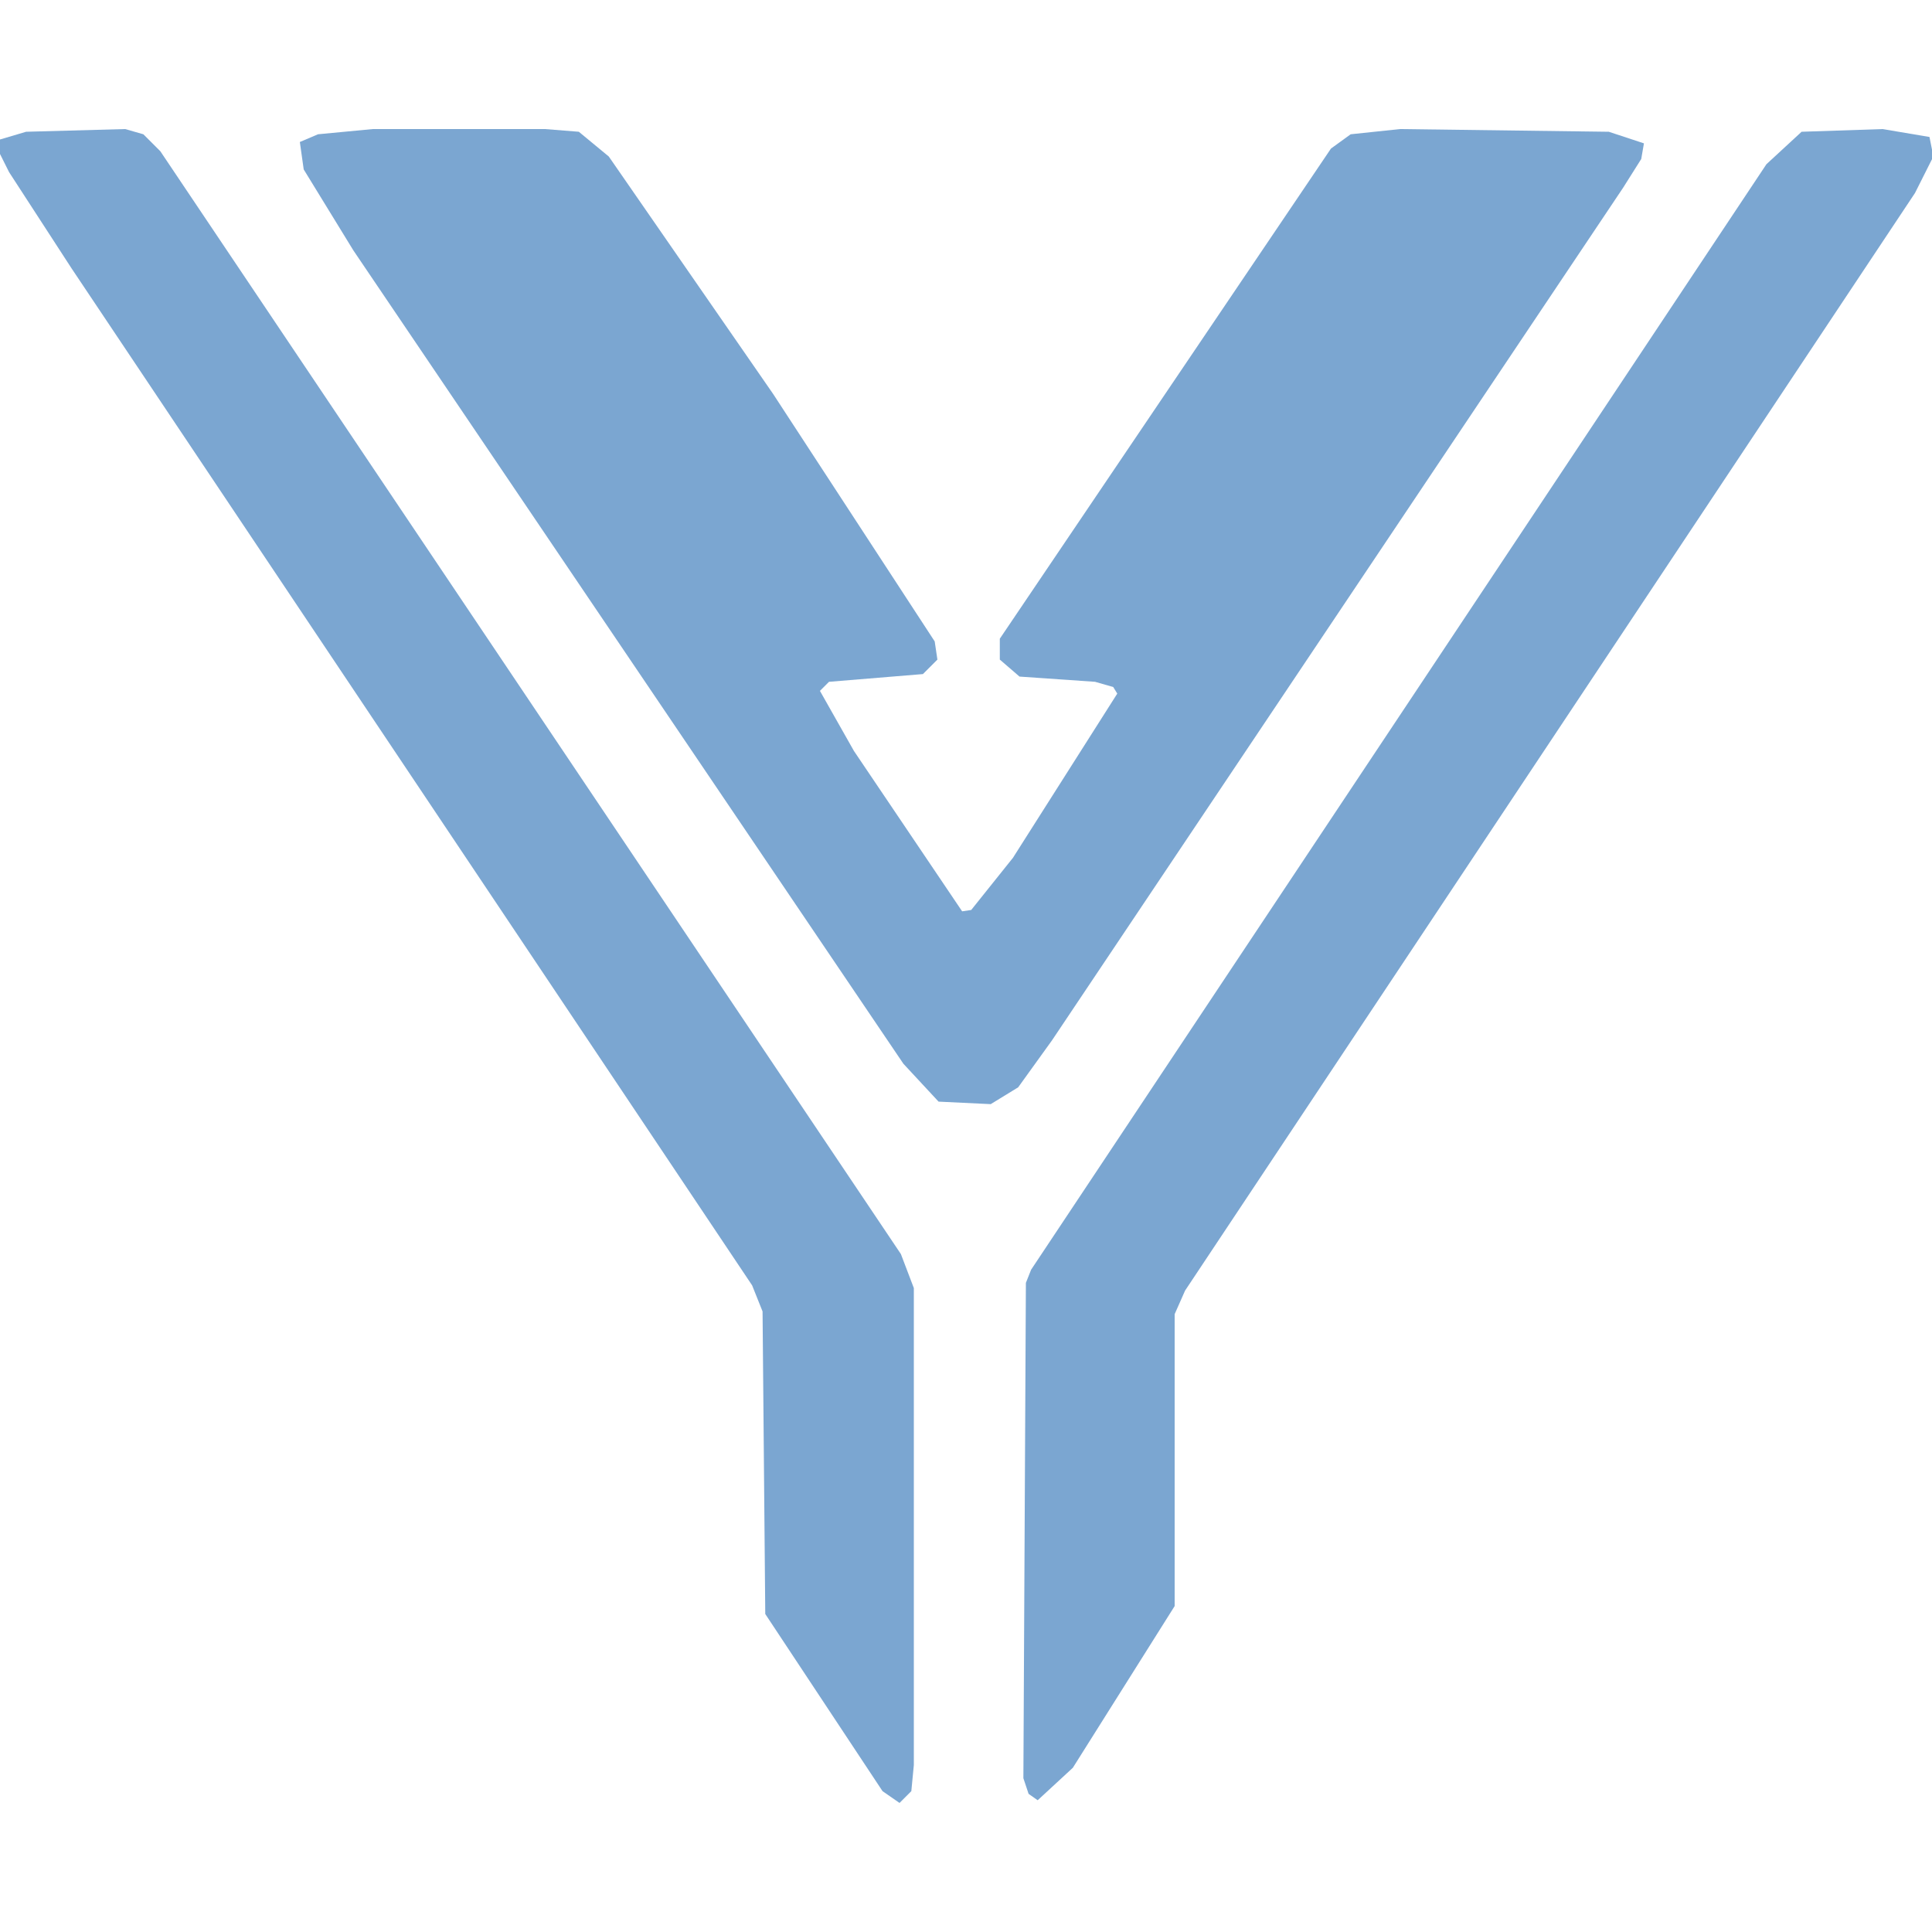
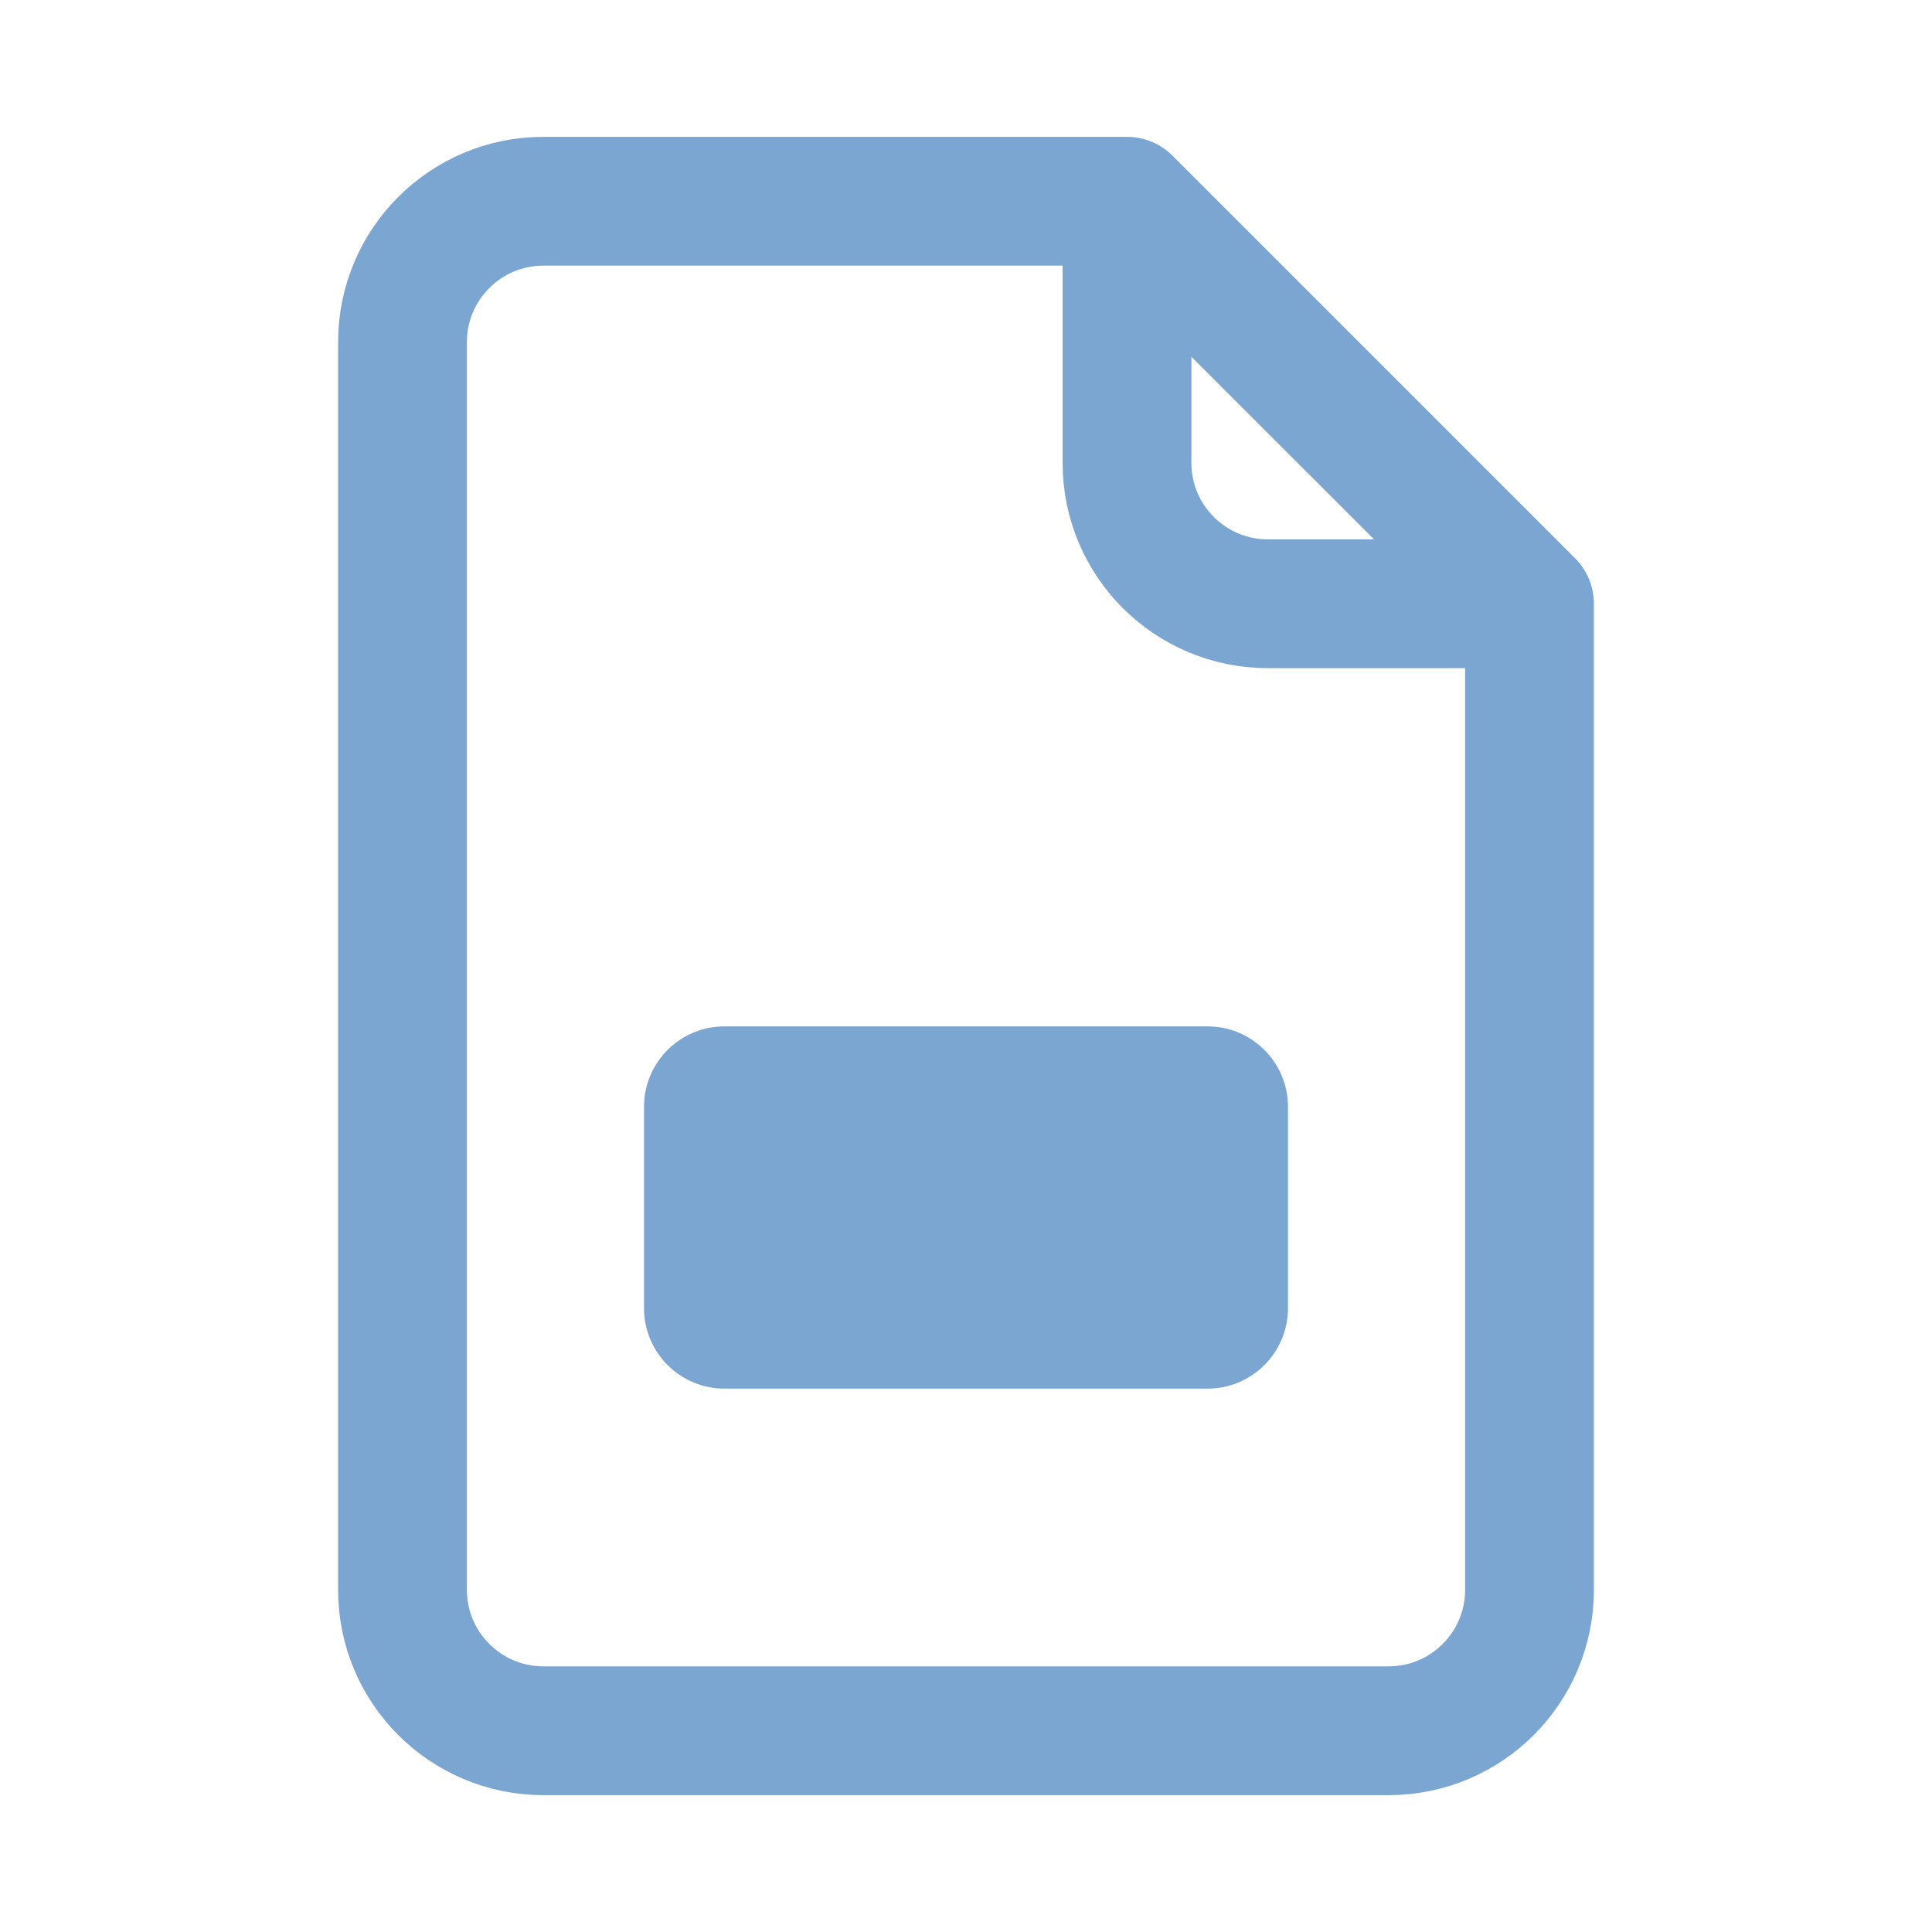
- <svg xmlns="http://www.w3.org/2000/svg" viewBox="0 0 100 100" fill="#7BA6D1">
-   <path d="M51.28 57.15 L48.58 57.02 L46.76 55.06 L18.29 12.96 L15.72 8.77 L15.52 7.35 L16.46 6.95 L19.30 6.68 L28.21 6.68 L29.96 6.82 L31.51 8.10 L40.01 20.38 L48.38 33.20 L48.52 34.14 L47.77 34.89 L42.91 35.29 L42.44 35.76 L44.20 38.87 L49.80 47.17 L50.27 47.10 L52.43 44.40 L57.83 35.90 L57.62 35.56 L56.68 35.29 L52.77 35.02 L51.75 34.14 L51.75 33.06 L68.89 7.69 L69.91 6.95 L72.47 6.68 L83.27 6.82 L85.09 7.42 L84.95 8.23 L84.01 9.72 L54.45 53.85 L52.70 56.28 L51.28 57.15 Z" />
-   <path d="M46.56 93.32 L45.68 92.71 L39.61 83.54 L39.47 67.88 L38.93 66.53 L3.71 13.90 L0.47 8.91 L-0.07 7.83 L0.00 7.22 L1.35 6.82 L6.48 6.68 L7.42 6.95 L8.30 7.83 L46.63 64.91 L47.30 66.67 L47.30 91.36 L47.17 92.71 L46.56 93.32 Z" />
-   <path d="M53.71 93.18 L53.24 92.85 L52.97 92.04 L53.10 66.40 L53.37 65.72 L91.43 8.50 L93.25 6.82 L97.44 6.68 L99.87 7.09 L100.07 8.10 L99.12 9.99 L61.34 66.80 L60.80 68.02 L60.80 83.13 L55.53 91.50 L53.71 93.18 Z" />
+ <svg xmlns="http://www.w3.org/2000/svg" viewBox="0 0 24 24" fill="none" stroke="#7BA6D1" stroke-width="1.6" stroke-linejoin="round">
+   <path d="M6.75 2.5h7.25L19 7.5v12.25a1.75 1.75 0 0 1-1.75 1.75H6.75A1.75 1.75 0 0 1 5 19.75V4.25A1.75 1.75 0 0 1 6.75 2.5Z" />
+   <path d="M14 2.5v3.25a1.75 1.75 0 0 0 1.75 1.75H19" />
+   <rect x="8" y="12.75" width="8" height="4.5" rx="1" fill="#7BA6D1" stroke="none" />
</svg>
